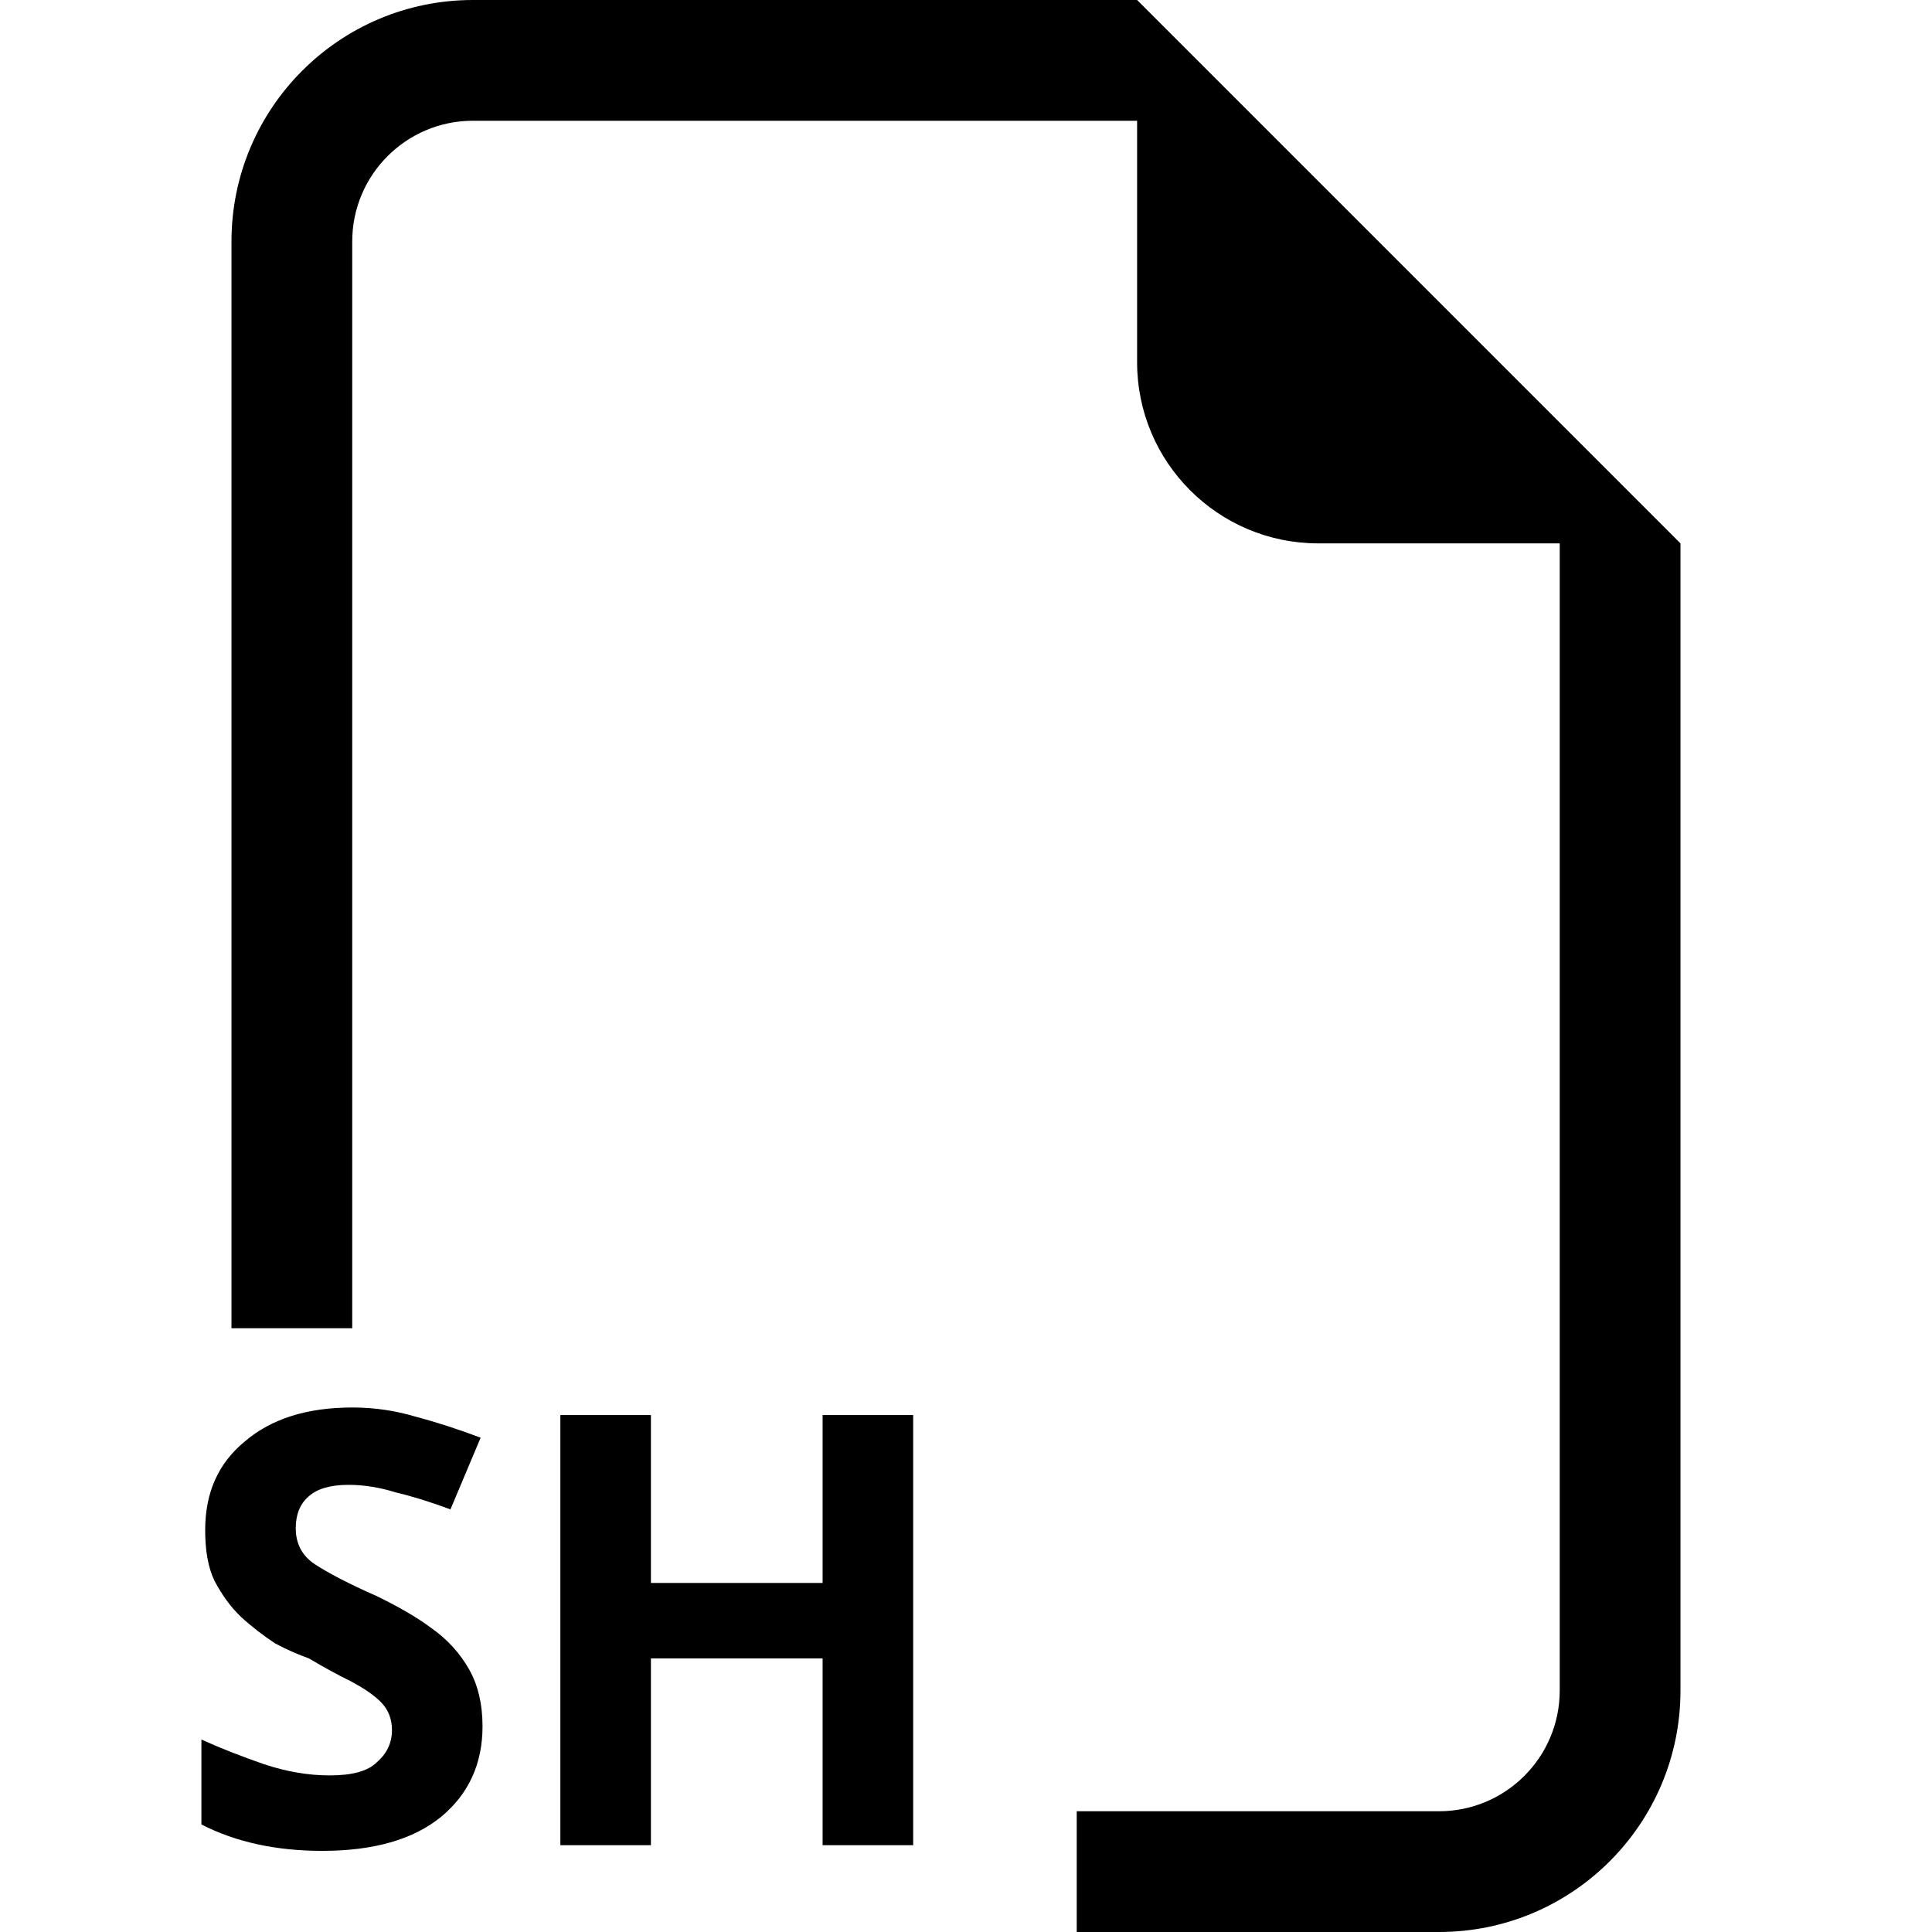
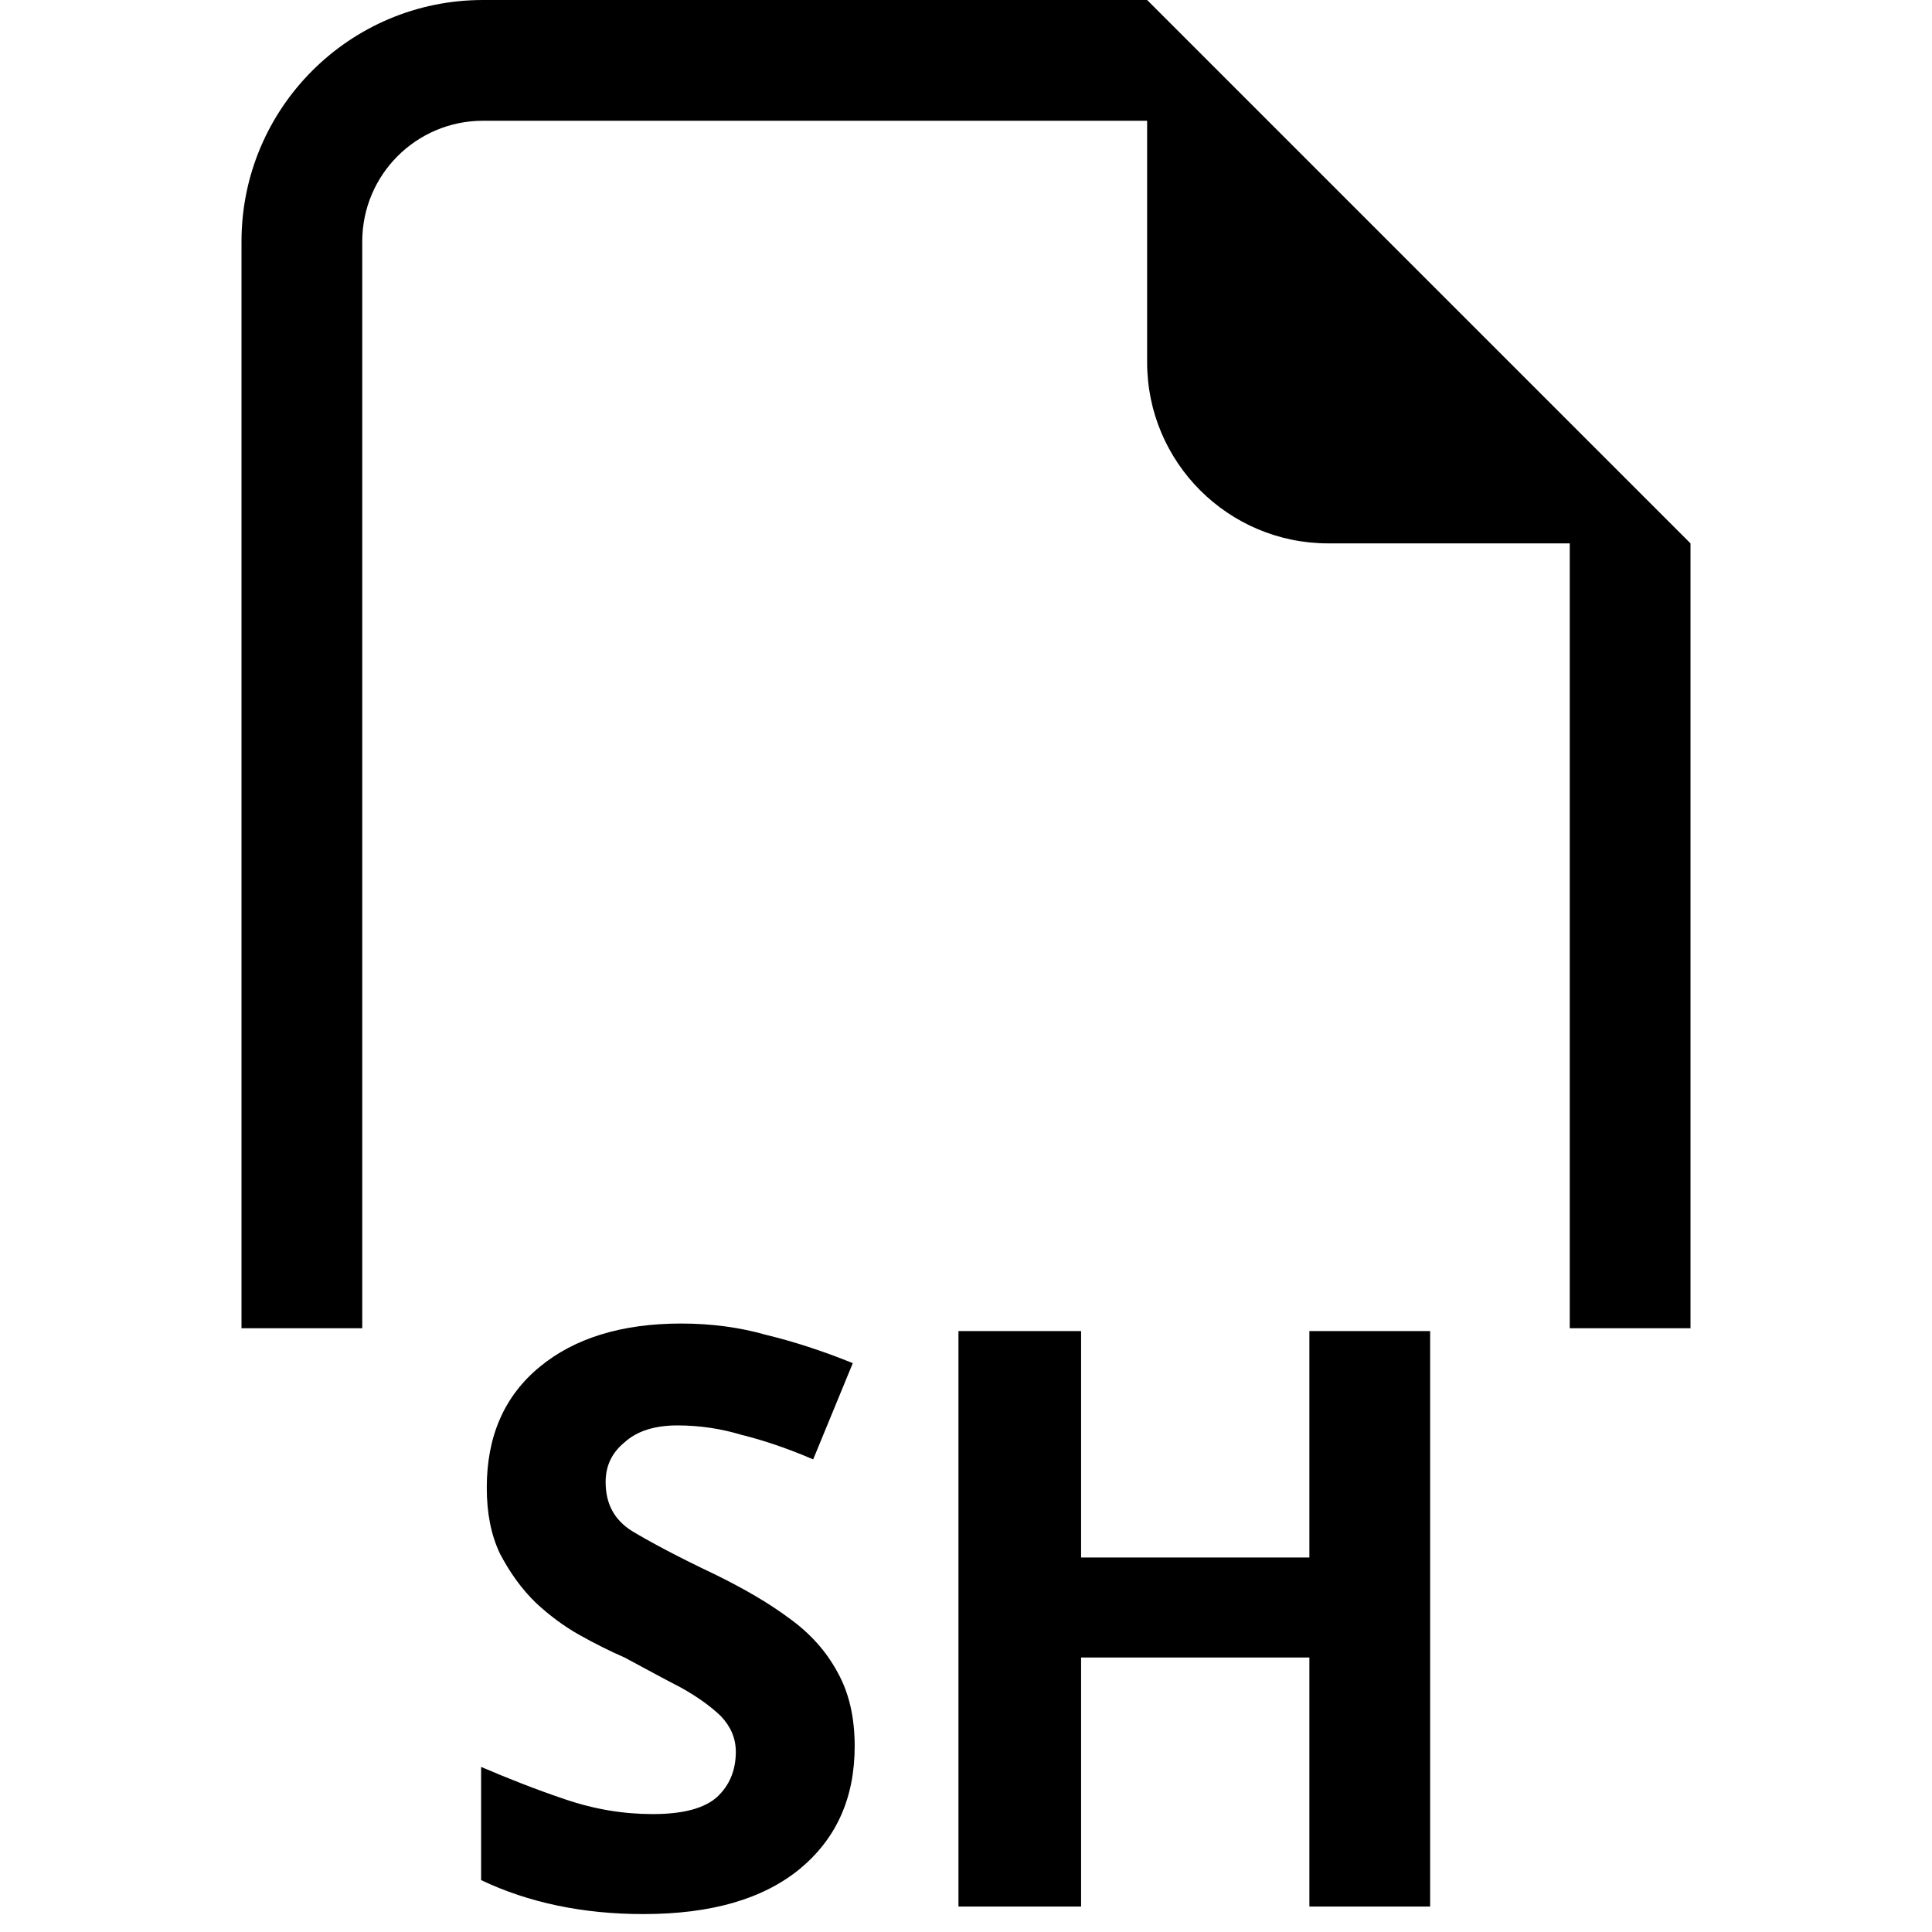
- <svg xmlns="http://www.w3.org/2000/svg" width="16" height="16" class="bi bi-filetype-md">
-   <g class="layer">
-     <path d="m13.917,4.5l0,9.5a2,2 0 0 1 -2,2l-3,0l0,-1l3,0a1,1 0 0 0 1,-1l0,-9.5l-2,0a1.5,1.5 0 0 1 -1.5,-1.5l0,-2l-5.5,0a1,1 0 0 0 -1,1l0,9l-1,0l0,-9a2,2 0 0 1 2,-2l5.5,0l4.5,4.5z" fill-rule="evenodd" id="svg_1" />
-     <text fill="#000000" font-family="Sans-serif" font-size="5" font-weight="bold" id="svg_4" stroke="null" stroke-dasharray="null" stroke-linecap="null" stroke-linejoin="null" stroke-width="0" text-anchor="middle" x="4.722" xml:space="preserve" y="15.281">SH</text>
+ <svg xmlns="http://www.w3.org/2000/svg" width="16" height="16" fill="currentColor" class="bi bi-filetype-html" viewBox="0 0 16 16" version="1.1" id="svg53599">
+   <defs id="defs53603" />
+   <g id="g56829">
+     <path id="path53597" d="M 4,0 A 2,2 0 0 0 2,2 v 9 H 3 V 2 A 1,1 0 0 1 4,1 H 9.5 V 3 A 1.5,1.5 0 0 0 11,4.5 h 2 V 11 h 1 V 4.5 L 9.5,0 Z" />
  </g>
+   <text xml:space="preserve" style="font-style:normal;font-variant:normal;font-weight:bold;font-stretch:normal;font-size:6.667px;line-height:1.25;font-family:Bahnschrift;-inkscape-font-specification:'Bahnschrift Bold';letter-spacing:0px;fill:#000000;fill-opacity:1;stroke:none" x="3.671" y="15.792" id="text58399">
+     <tspan id="tspan58397" x="3.671" y="15.792">SH</tspan>
+   </text>
</svg>
